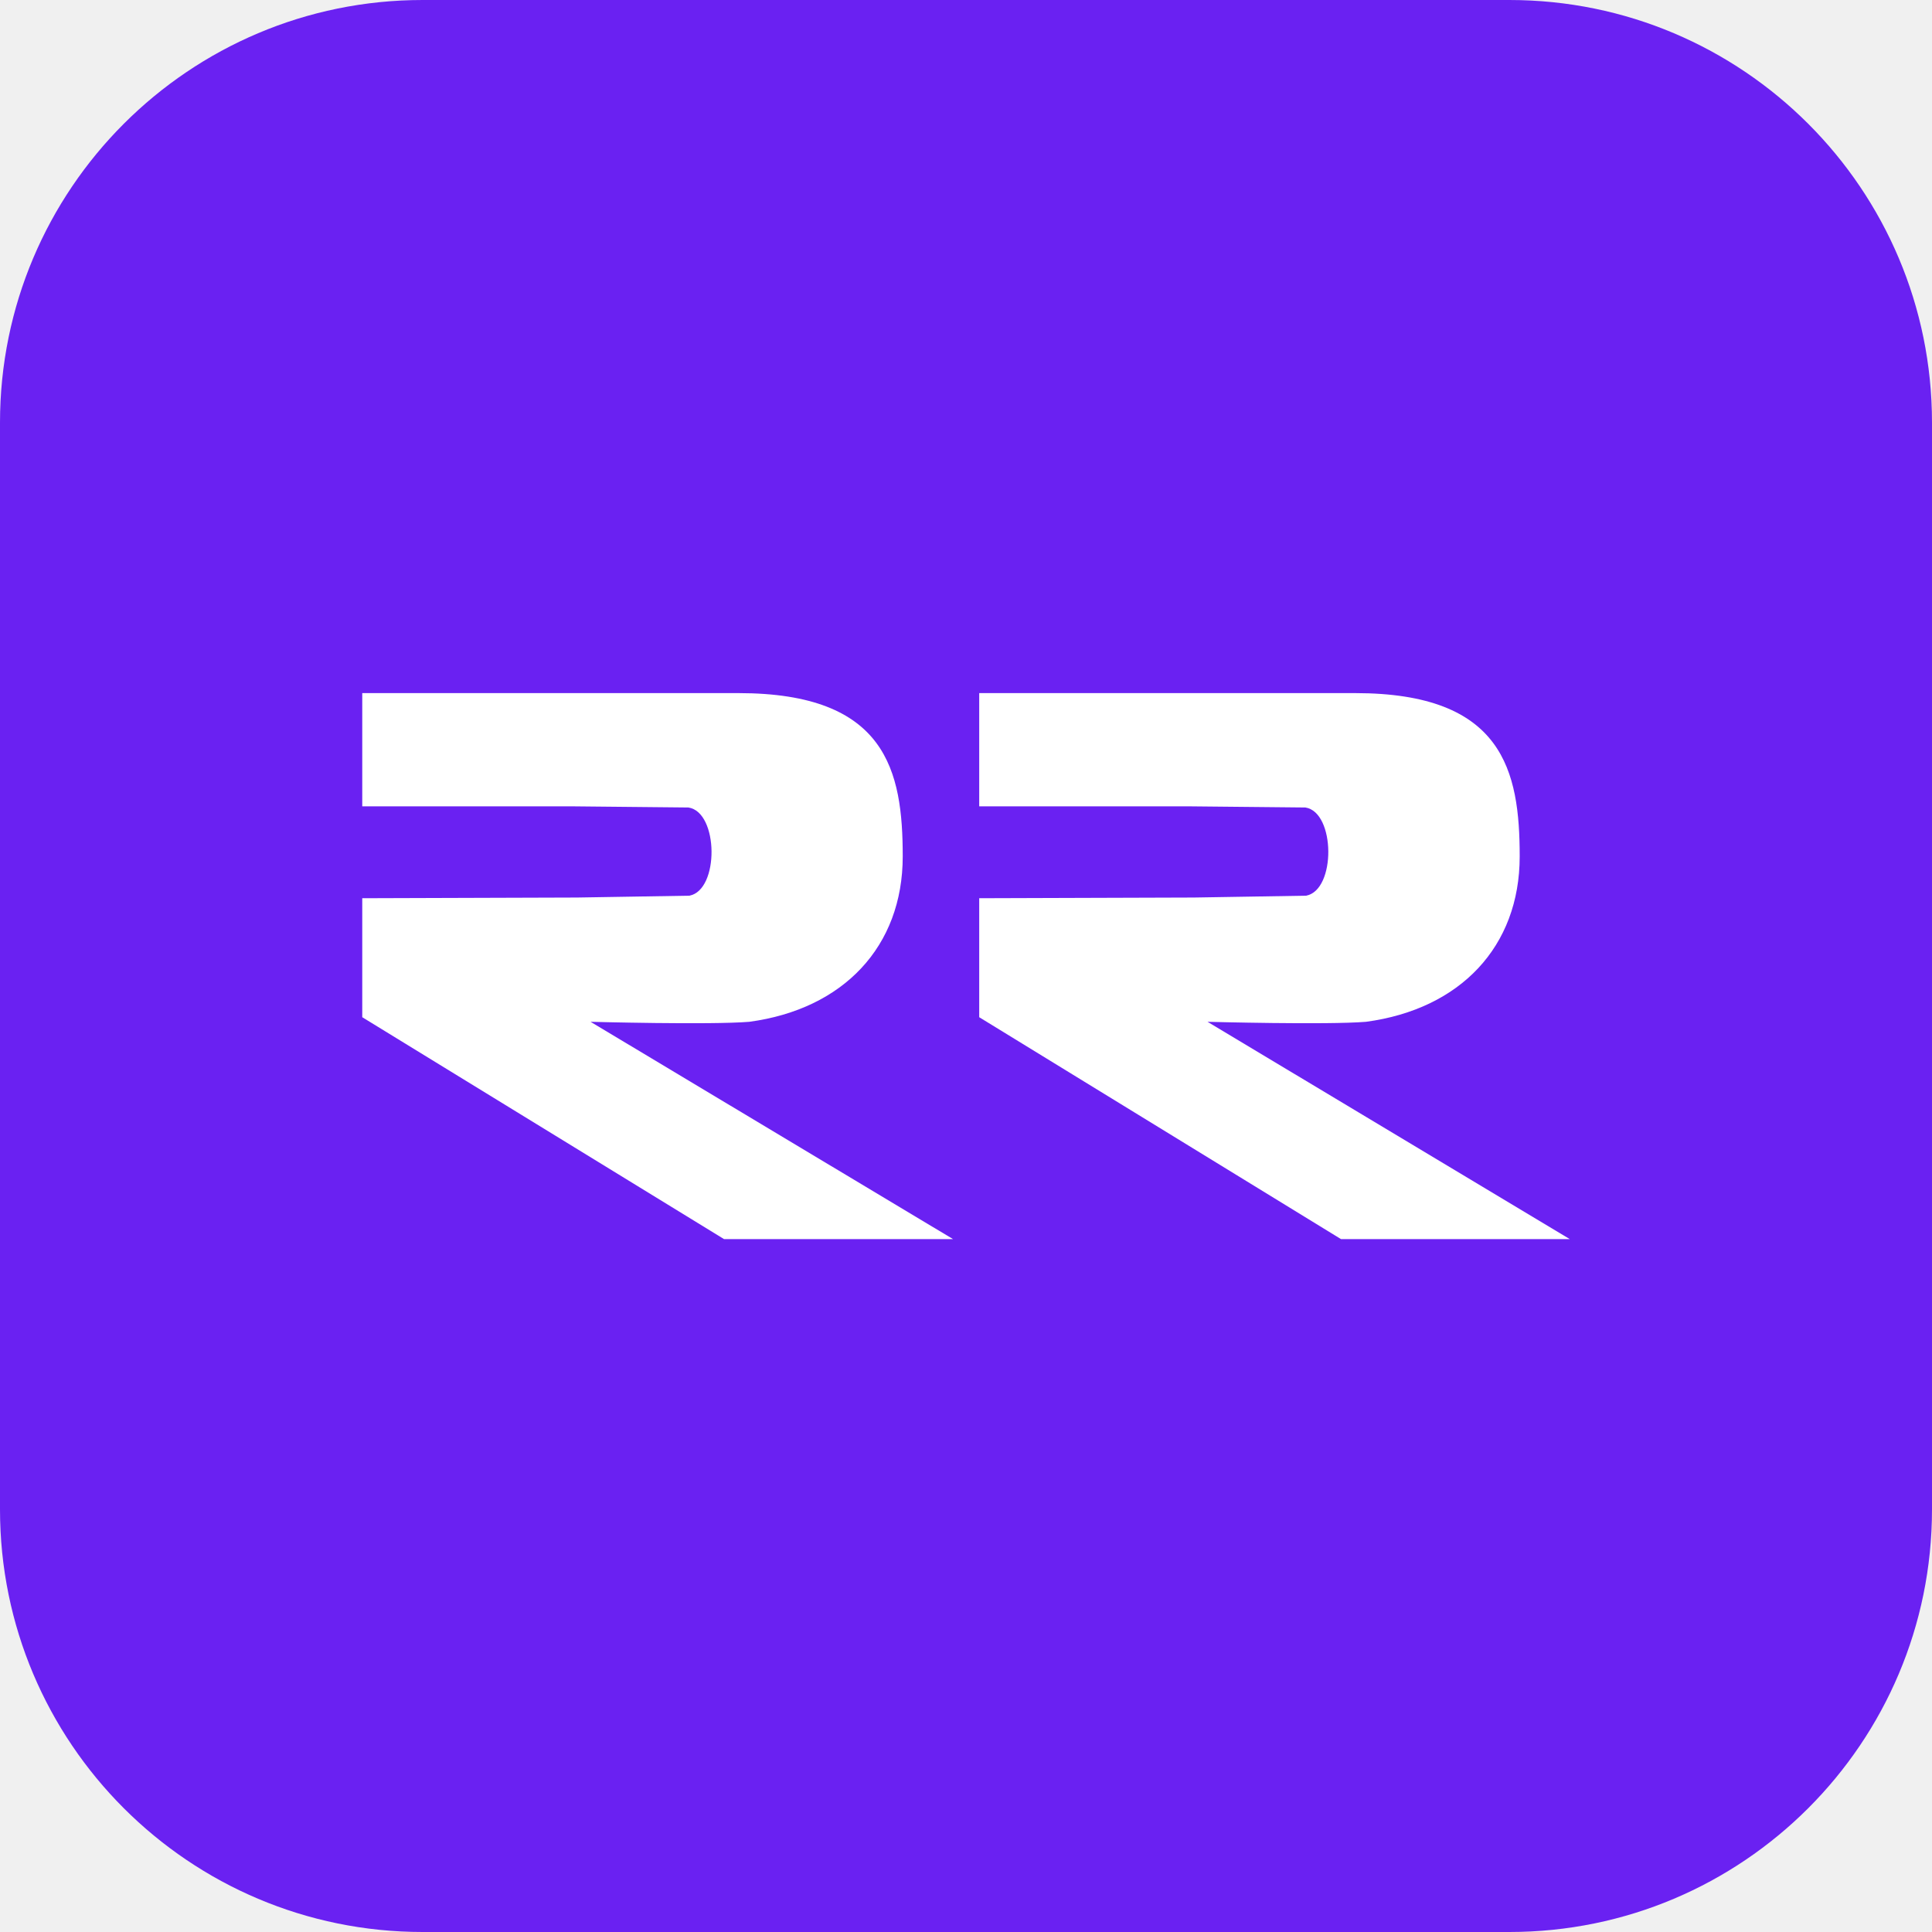
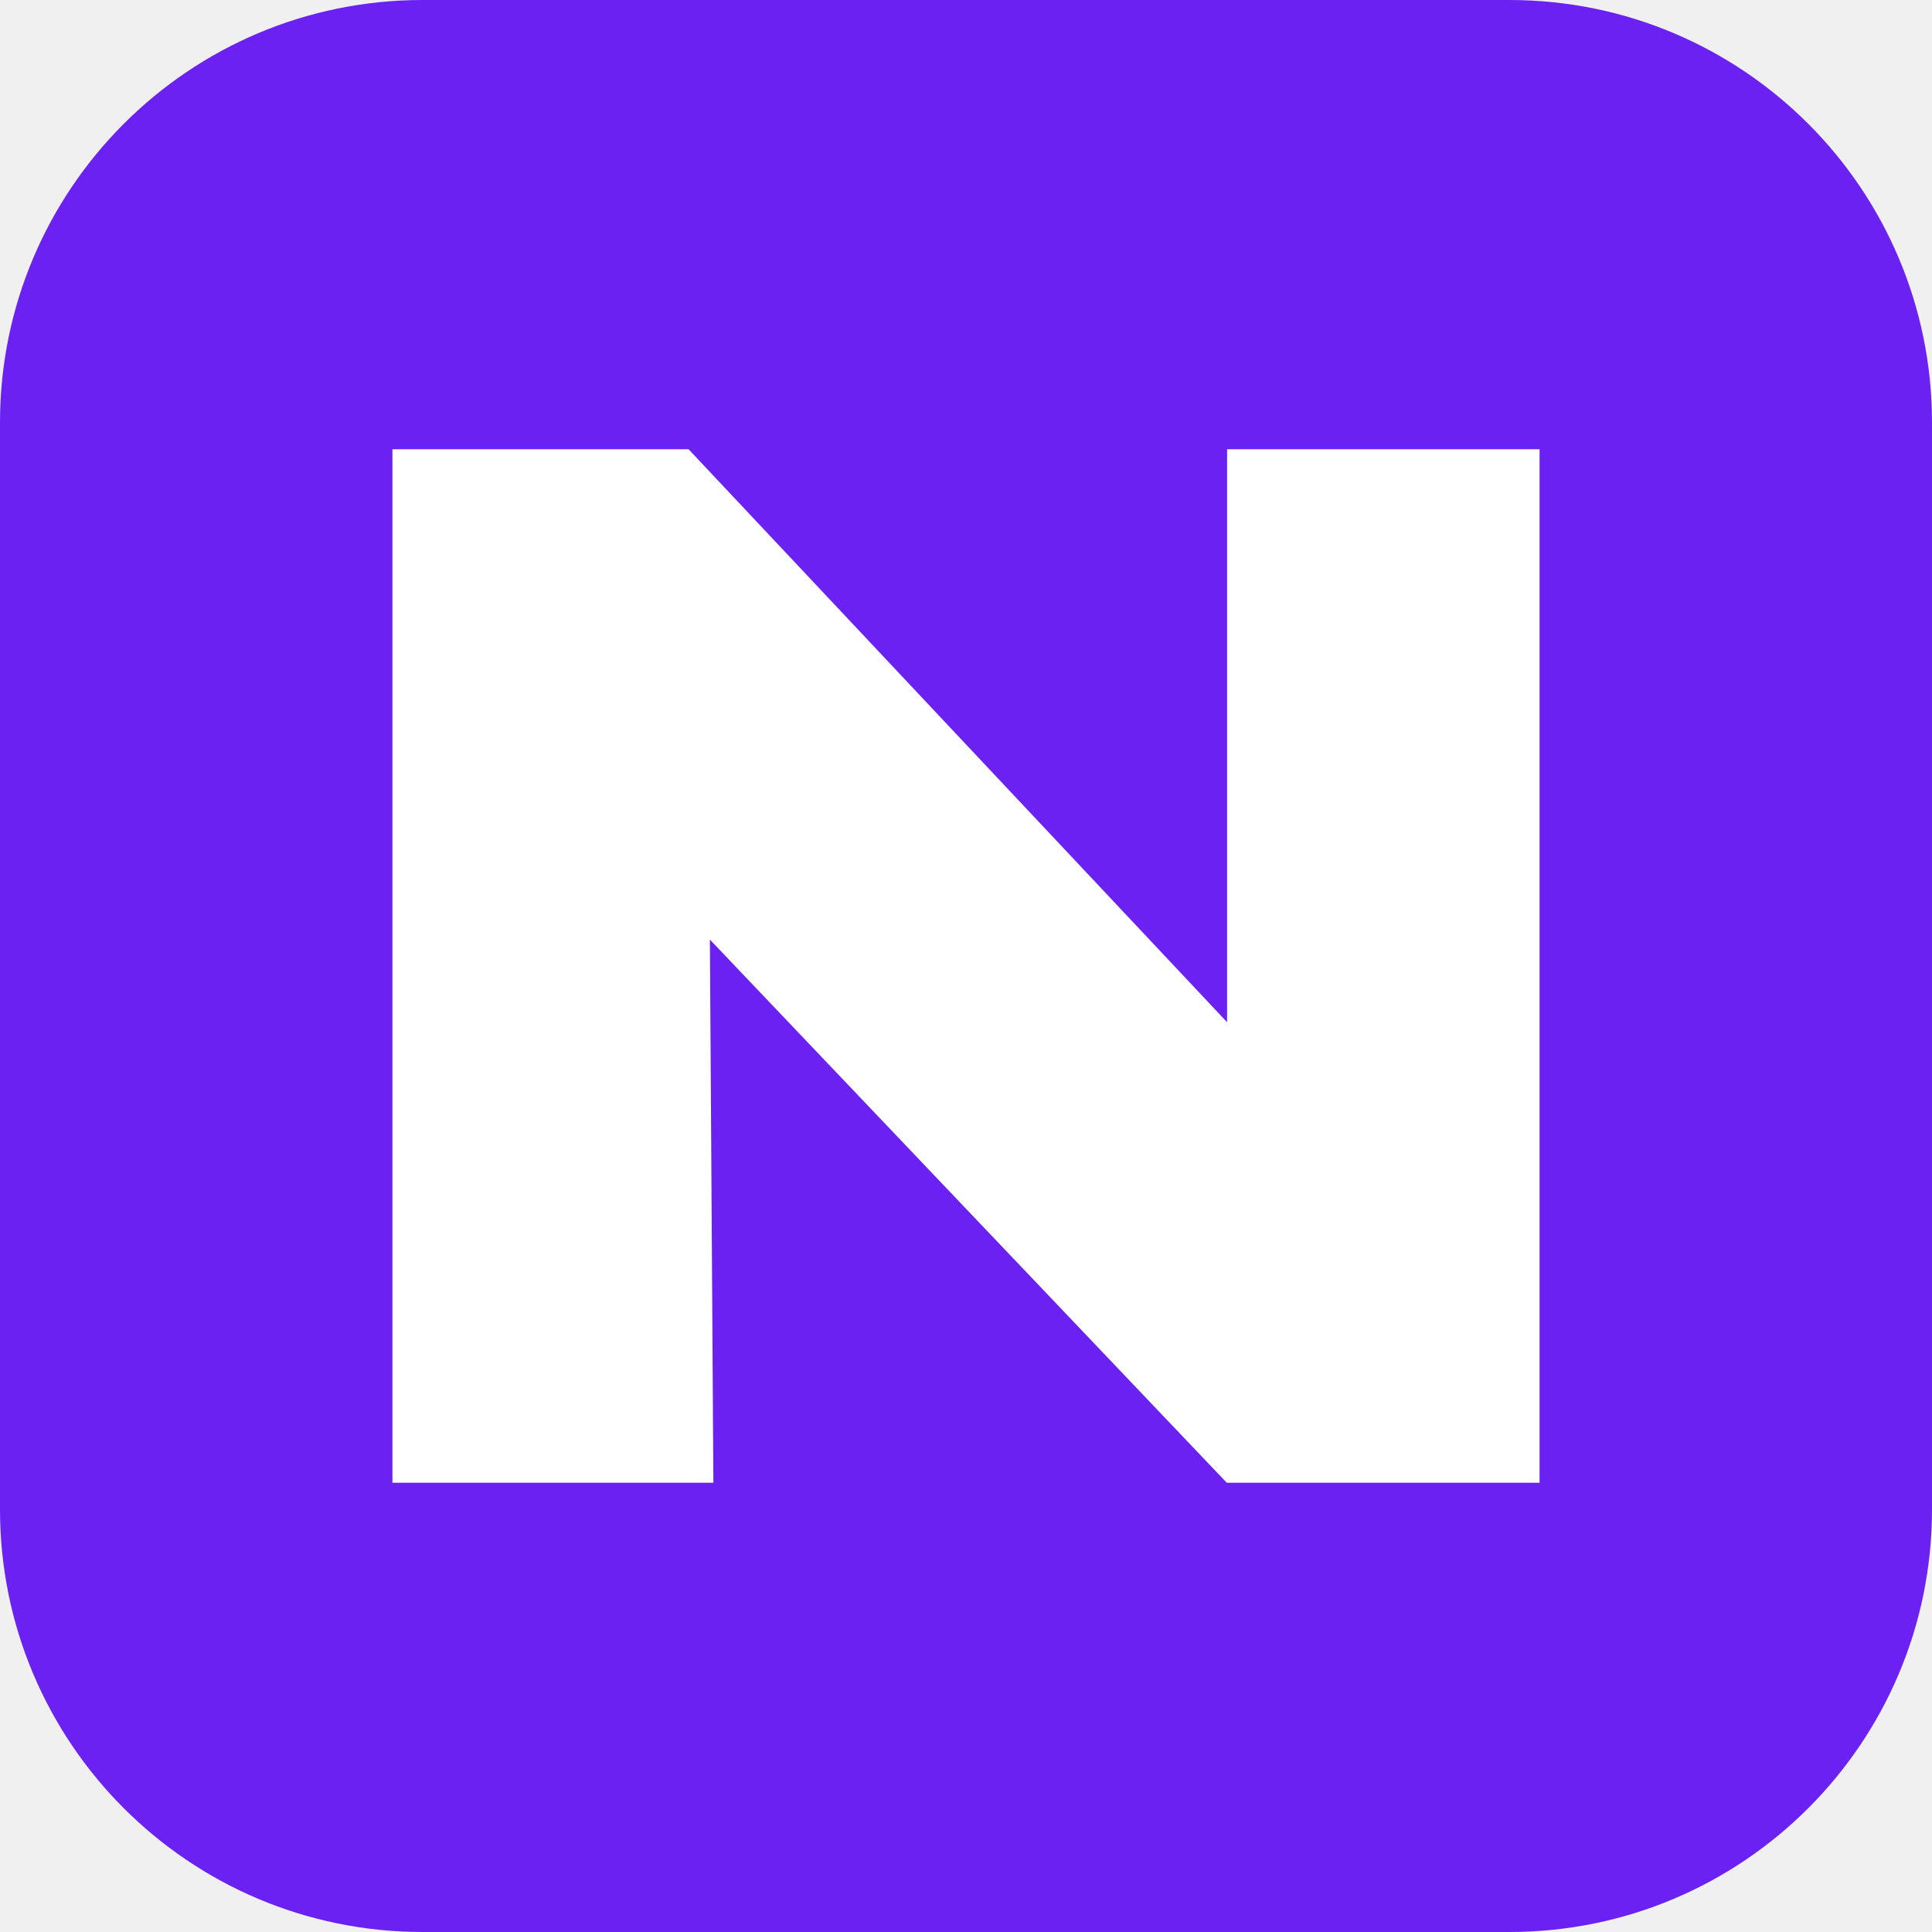
<svg xmlns="http://www.w3.org/2000/svg" viewBox="0 0 64 64">
  <rect width="64" height="64" rx="14" fill="#6a21f2" />
-   <g fill="#fff" transform="translate(12.00 22.96) scale(0.7609)">
-     <path d="M16.85 14.31C20.94 13.76 23.53 11.04 23.53 7.11C23.53 3.39 22.83 0.00 16.38 0.00L0.00 0.00L0.00 4.93L9.18 4.93L14.20 4.98C15.52 5.18 15.55 8.58 14.24 8.82L9.35 8.90L0.00 8.93L0.00 14.11L15.75 23.77L25.72 23.77L9.94 14.31C9.94 14.31 15.14 14.45 16.85 14.31Z" />
-     <path d="M43.70 14.31C47.80 13.76 50.39 11.04 50.39 7.11C50.39 3.39 49.68 0.00 43.23 0.00L26.86 0.00L26.86 4.93L36.03 4.93L41.06 4.98C42.37 5.18 42.40 8.58 41.09 8.82L36.20 8.90L26.86 8.93L26.86 14.11L42.61 23.77L52.57 23.77L36.80 14.31C36.80 14.31 42.00 14.45 43.70 14.31Z" />
+   <g fill="white" transform="translate(13 14.73651) scale(0.9674134)">
+     <path d="M39.28 0.15L39.28 35.54L28.57 35.54L10.87 16.94L10.99 35.54L0.00 35.54L0.00 0.15L10.14 0.15L10.77 0.82L28.58 19.77L28.58 0.15L39.28 0.15Z" />
  </g>
</svg>
